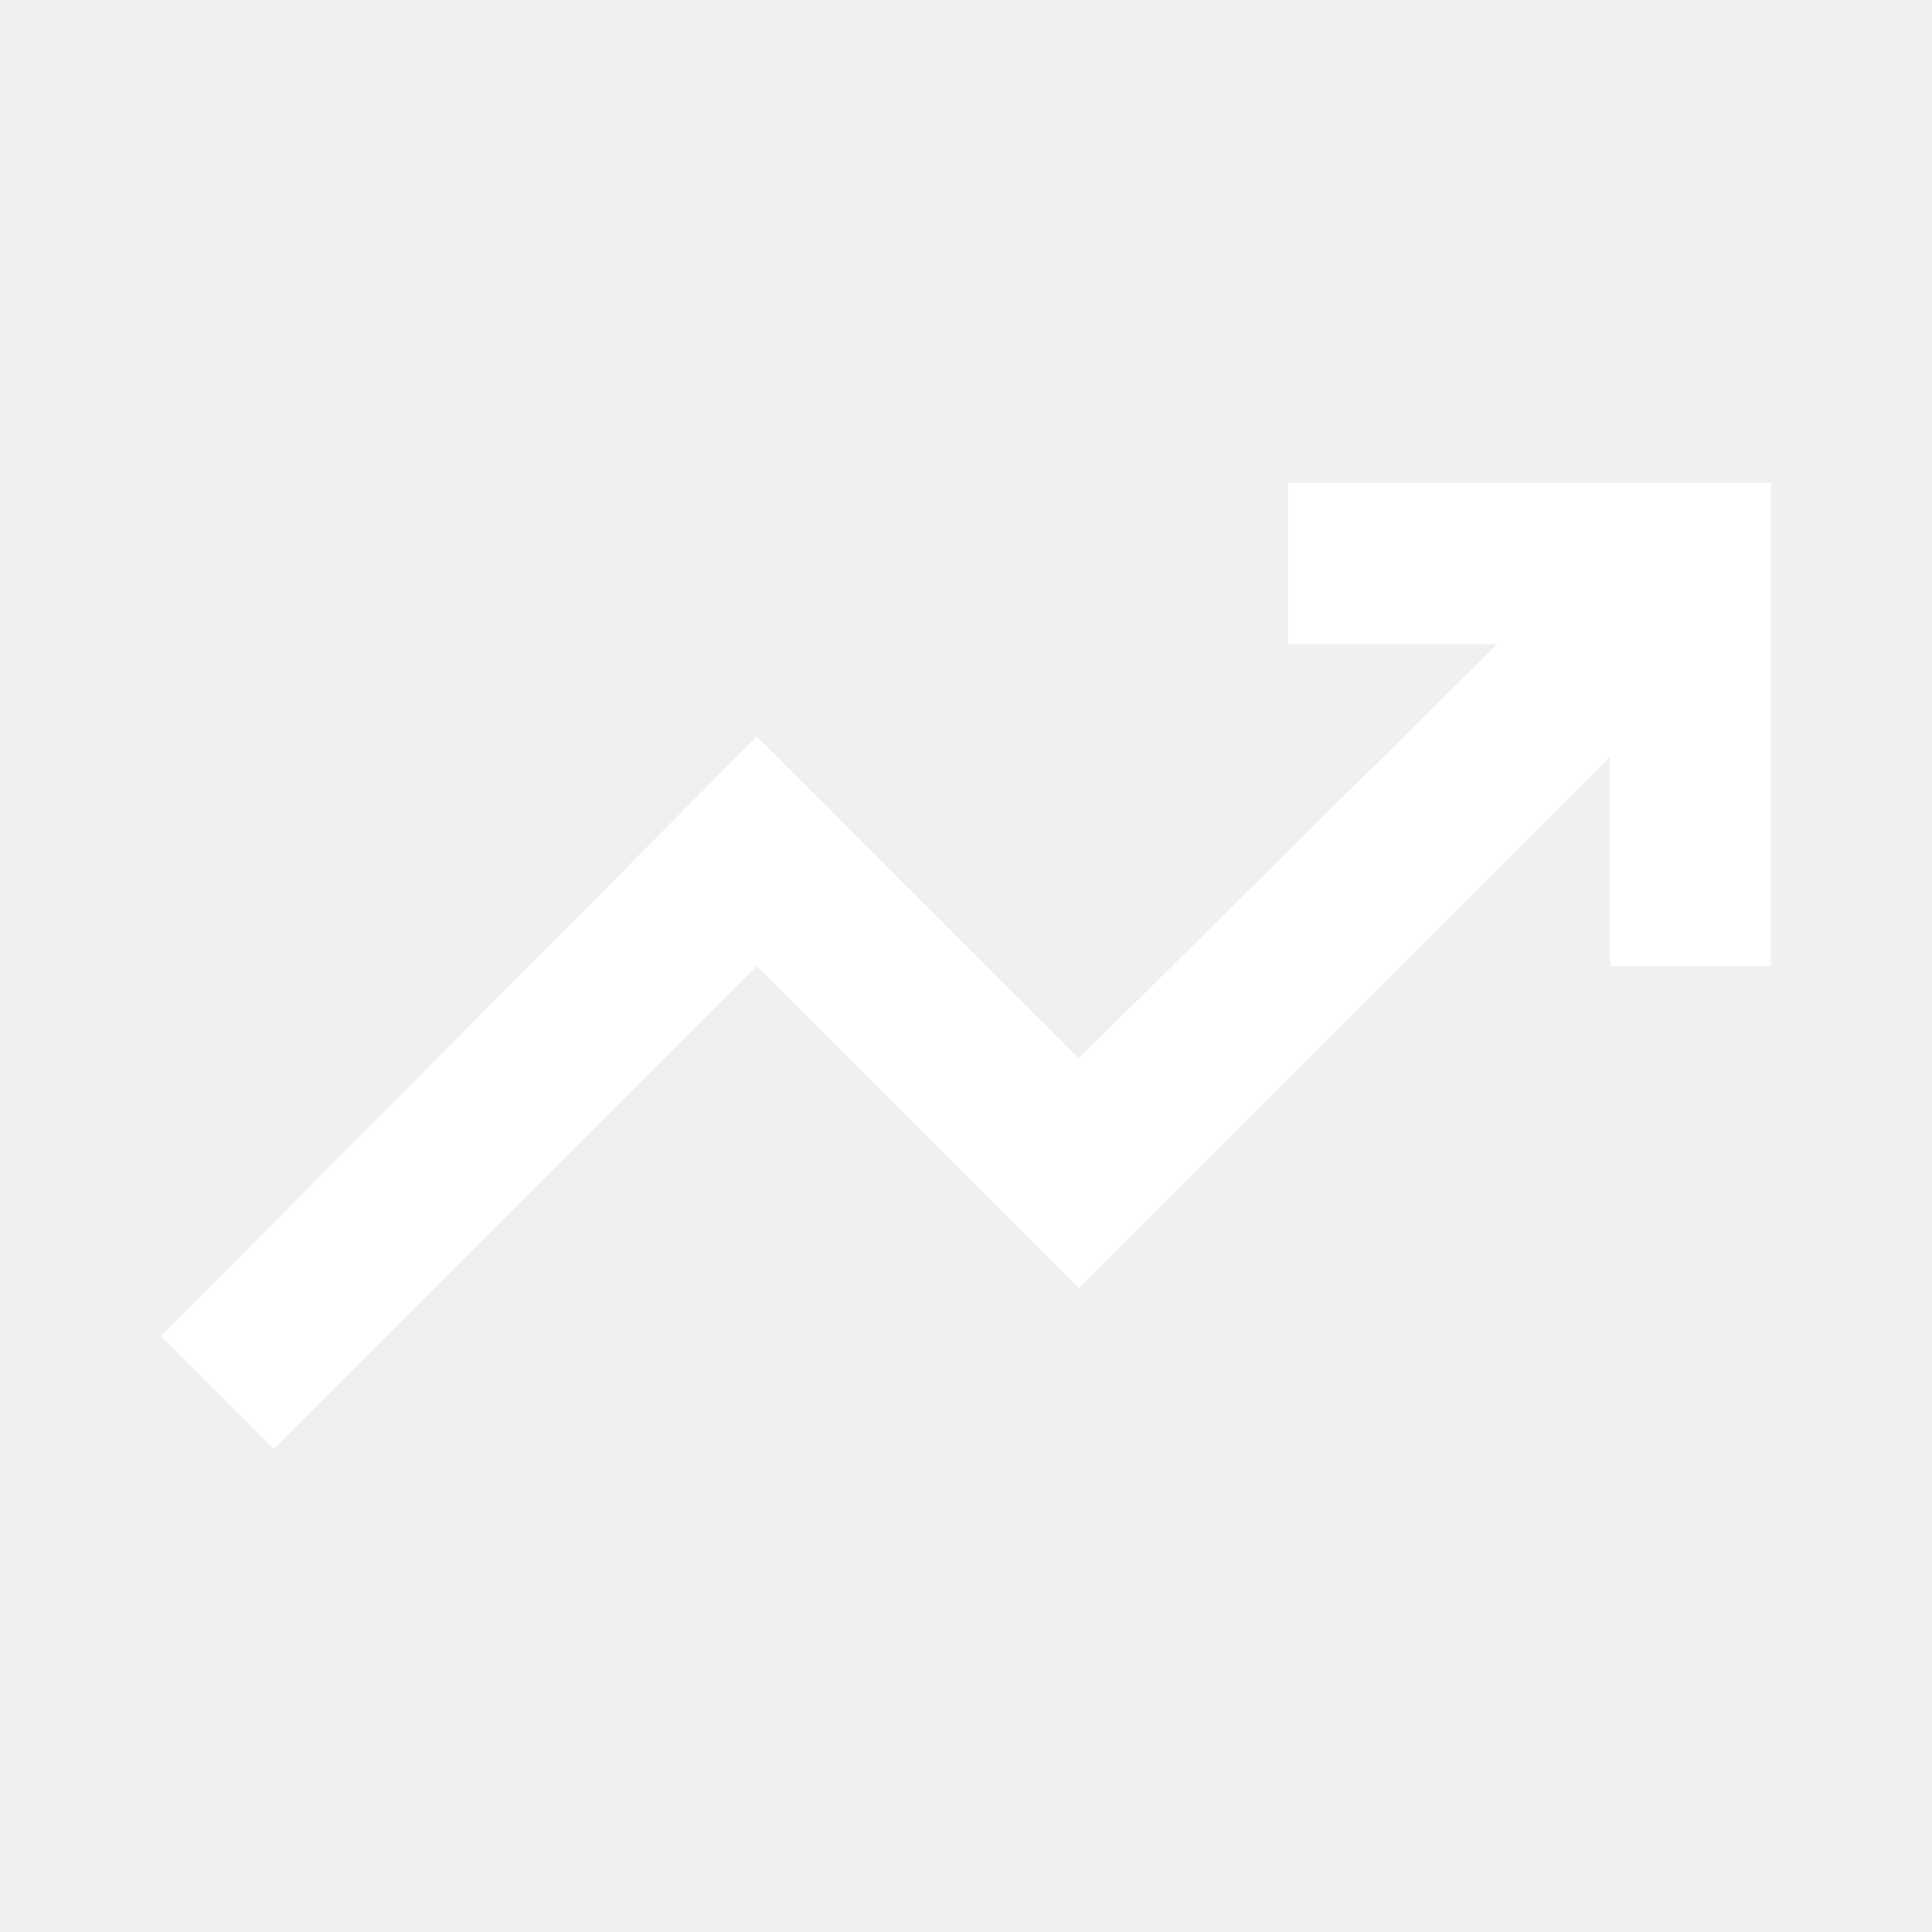
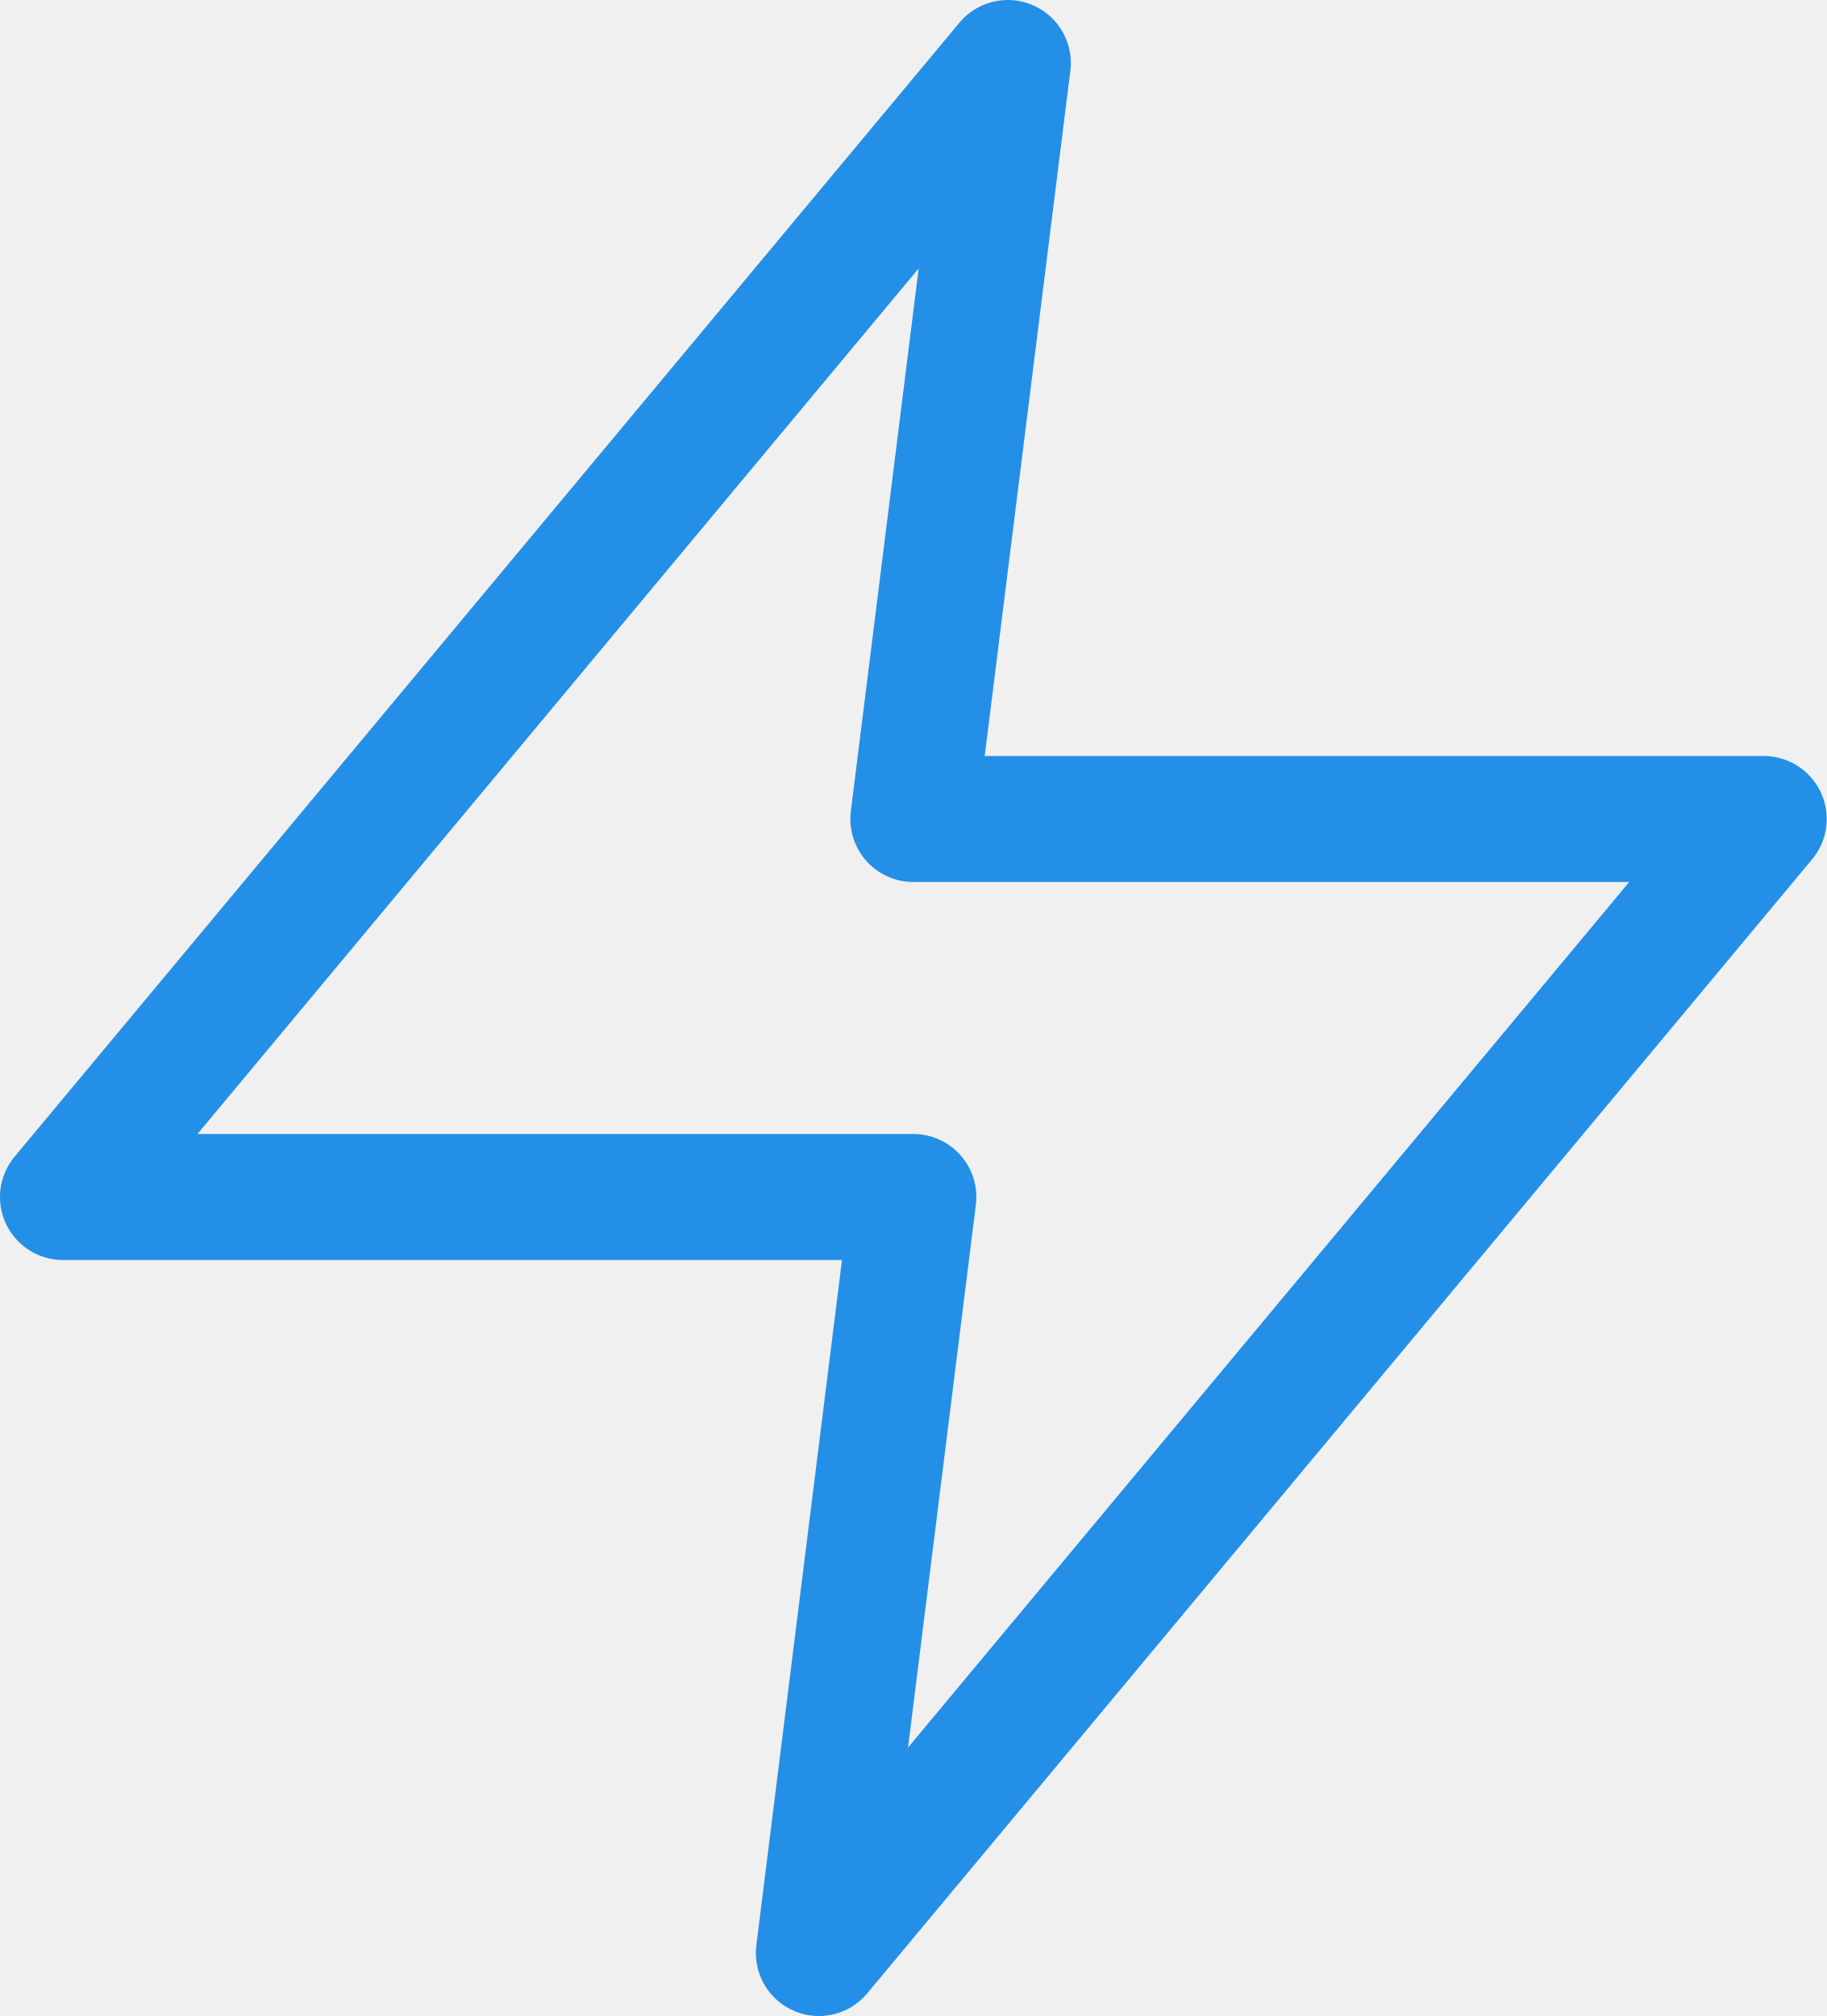
- <svg xmlns="http://www.w3.org/2000/svg" height="24px" viewBox="0 -960 960 960" width="24px" fill="#FFFFFF">
-   <path d="m136-240-56-56 296-298 160 160 208-206H640v-80h240v240h-80v-104L536-320 376-480 136-240Z" />
+ <svg xmlns="http://www.w3.org/2000/svg" width="29" height="32" viewBox="0 0 29 32" fill="none">
+   <path d="M16 1L1 19H14.5L13 31L28 13H14.5L16 1Z" stroke="#248FE7" stroke-width="2" stroke-linecap="round" stroke-linejoin="round" />
</svg>
